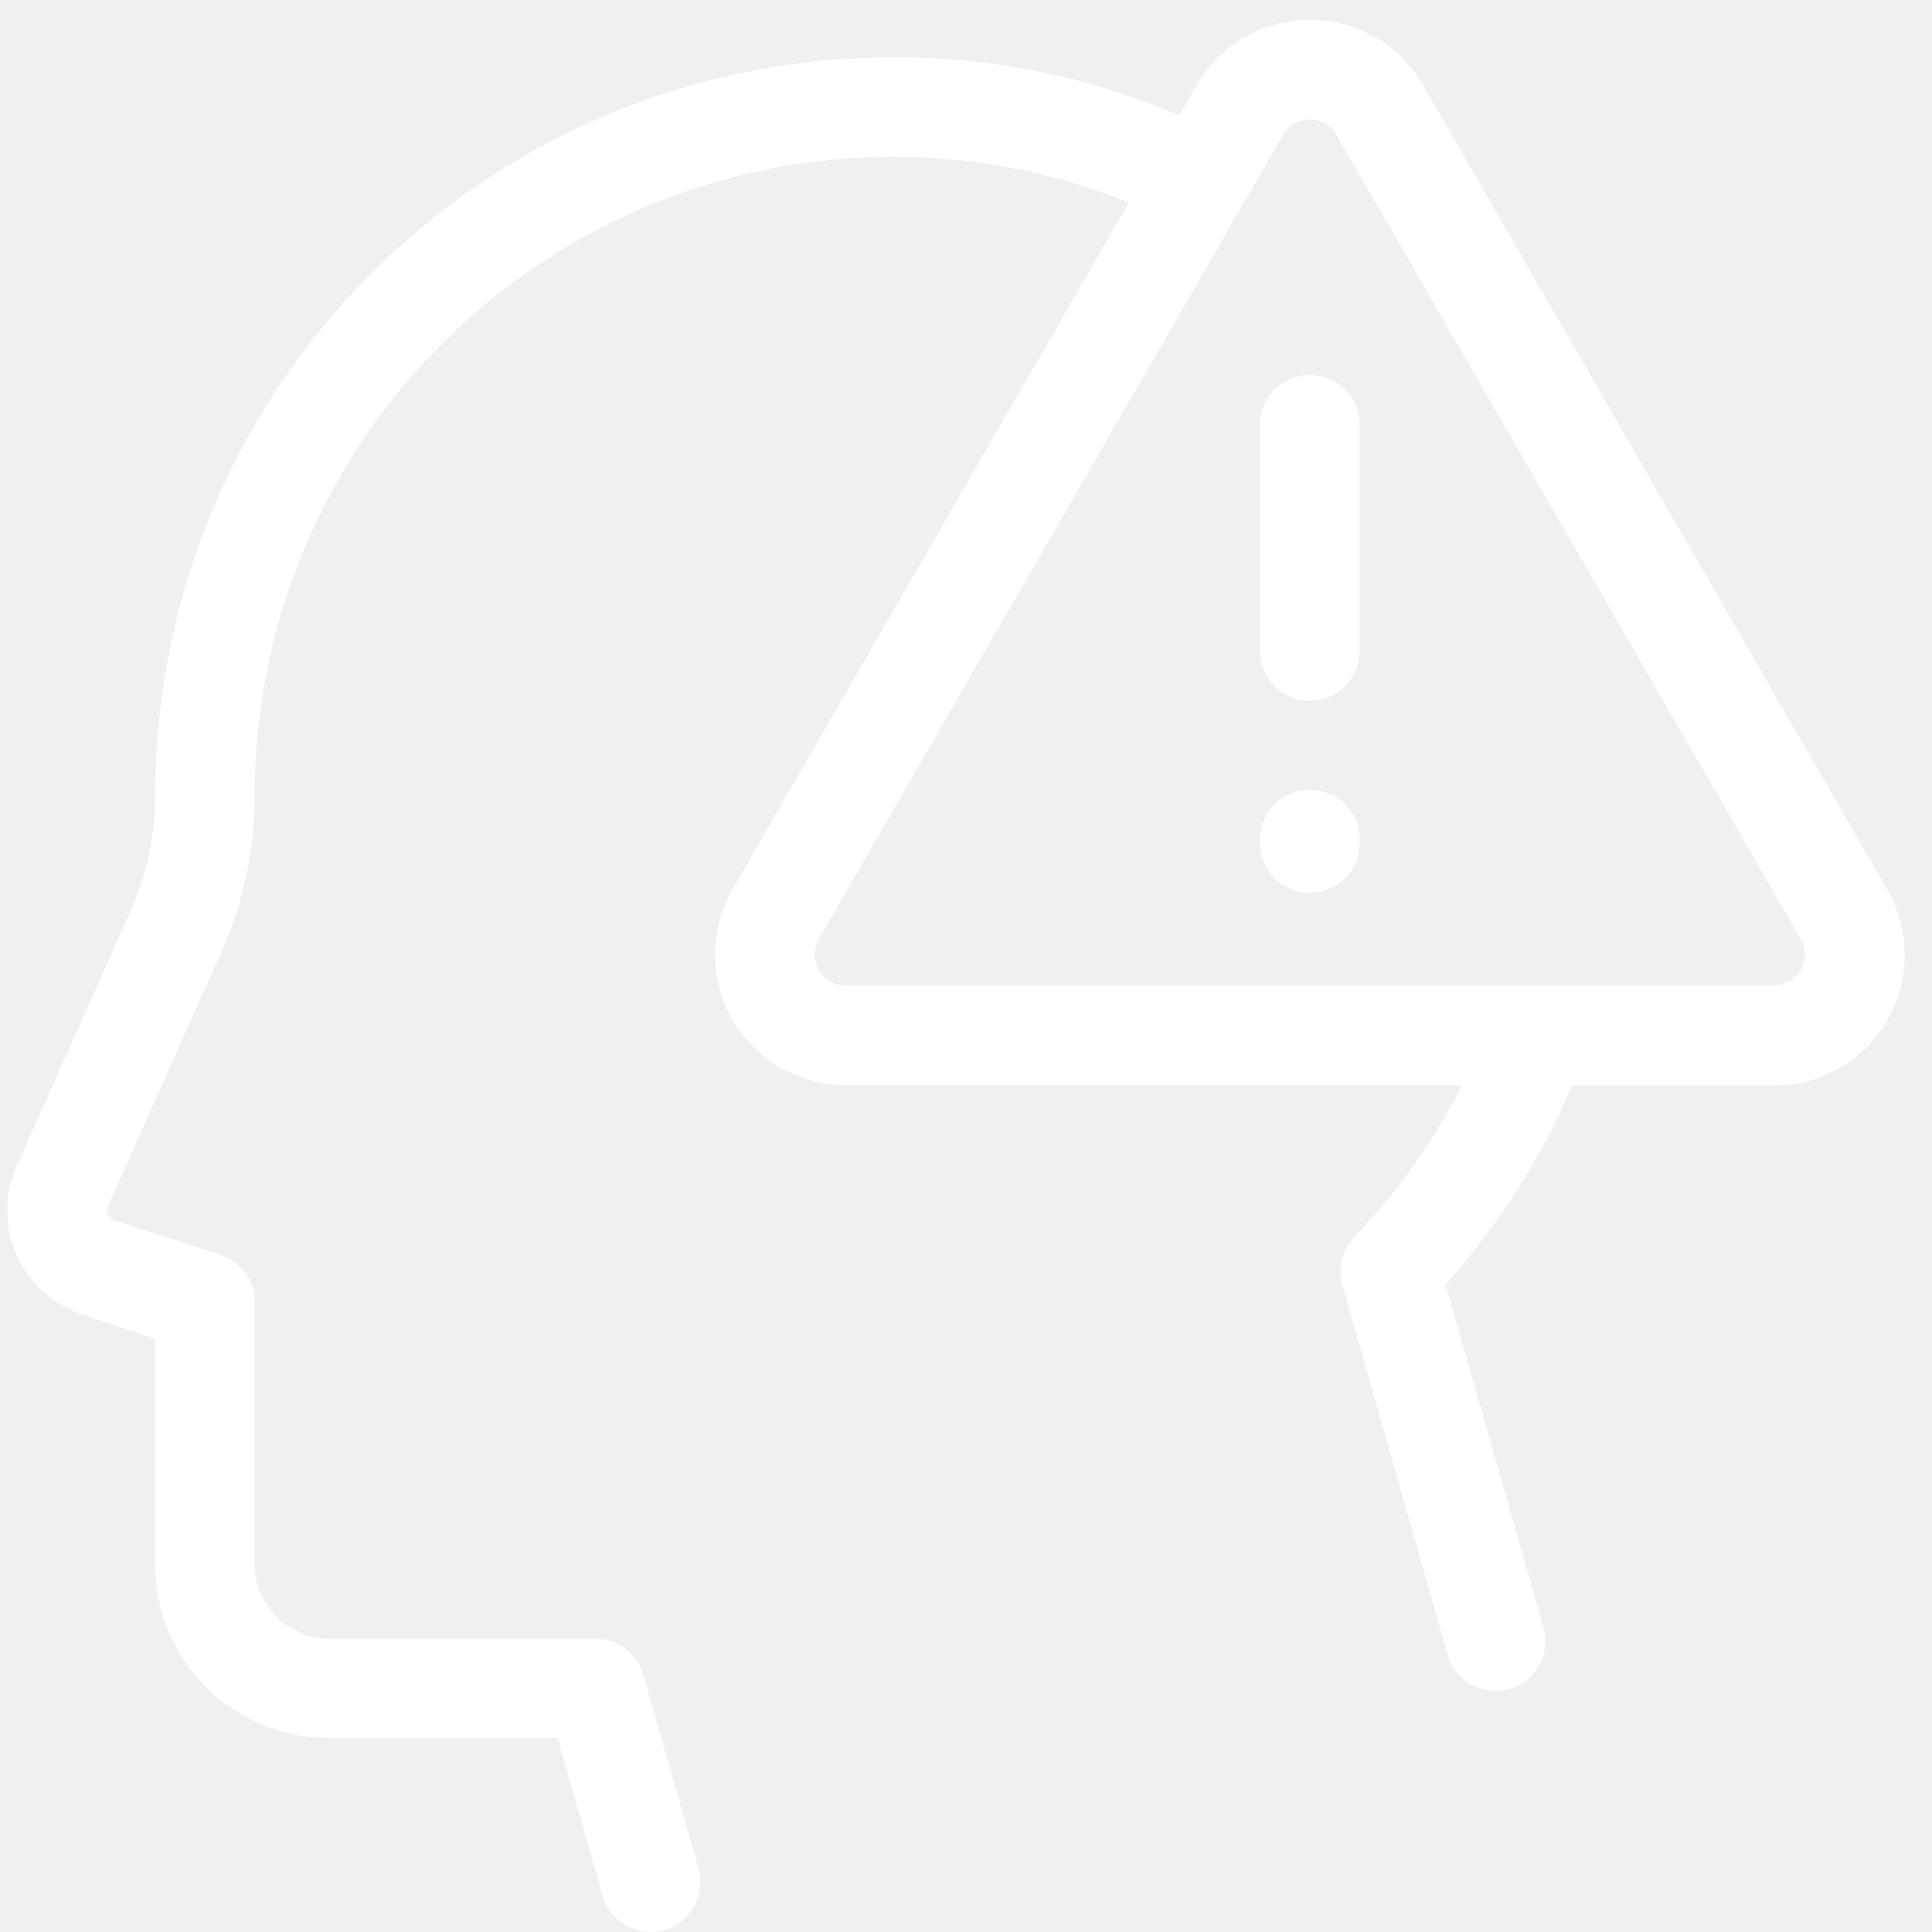
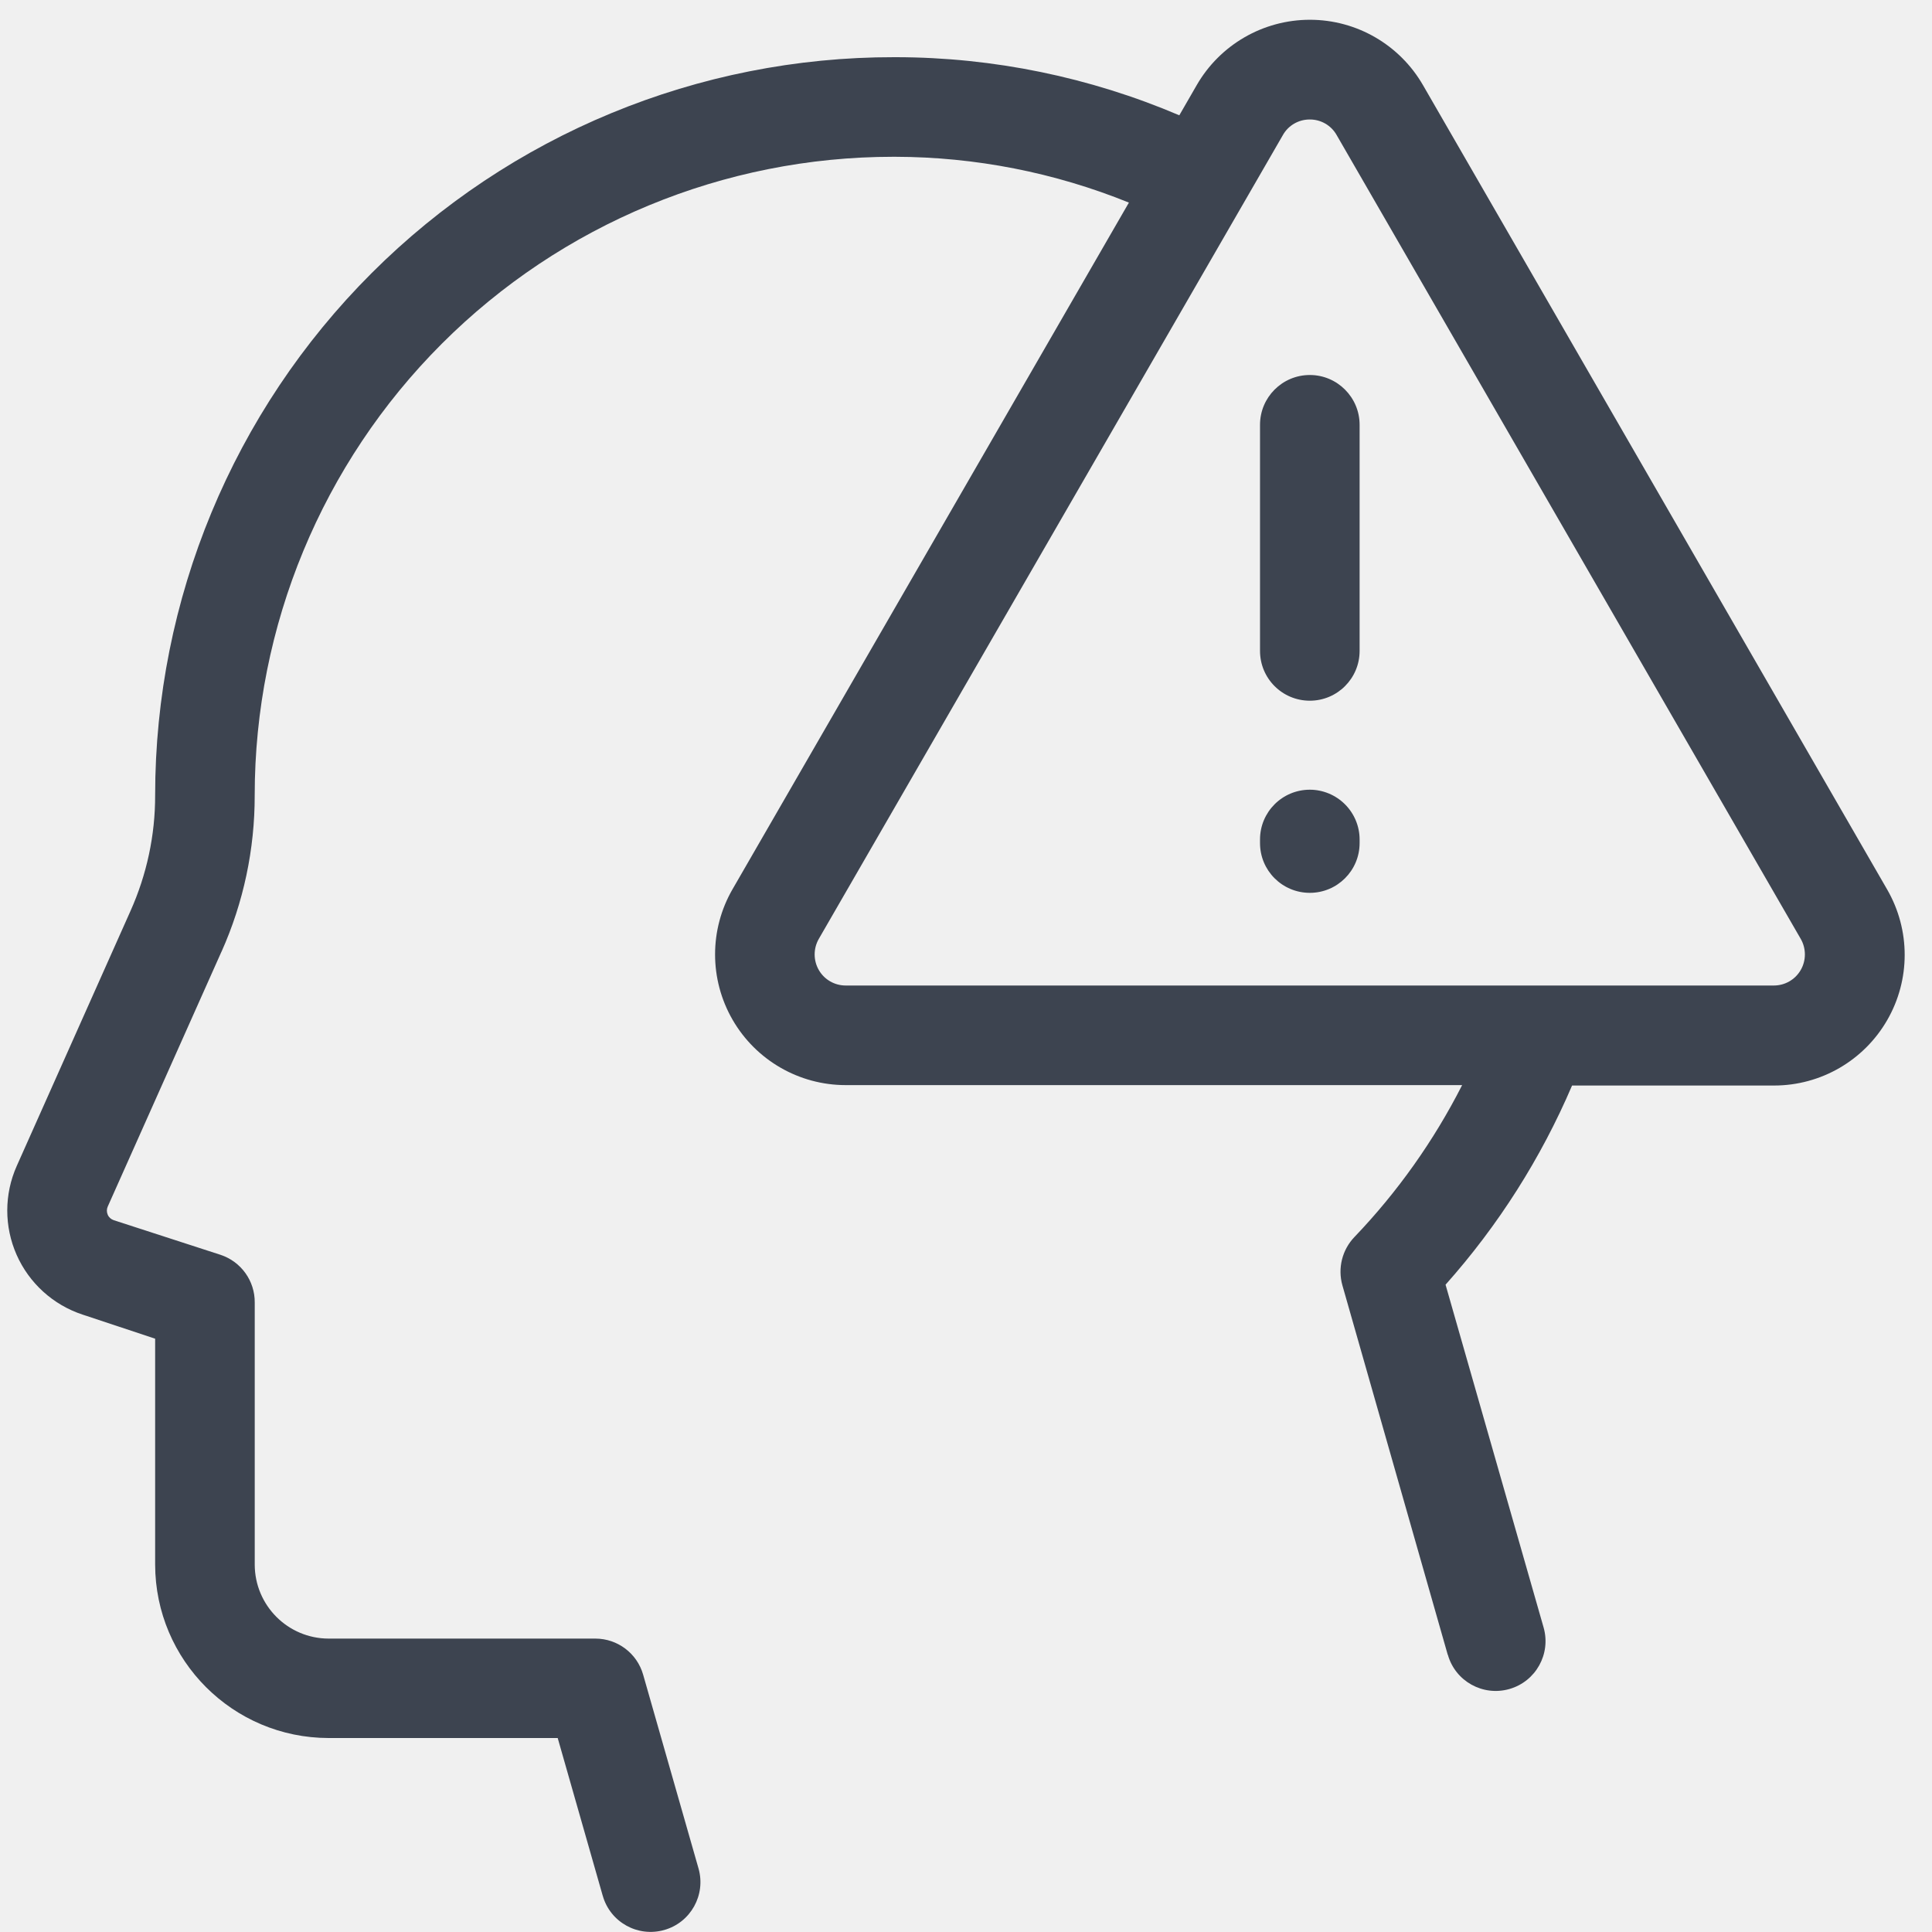
<svg xmlns="http://www.w3.org/2000/svg" width="60px" height="60px" viewBox="0 0 60 60" version="1.1">
-   <defs />
-   <g id="Welcome" stroke="none" stroke-width="1" fill="none" fill-rule="evenodd">
-     <g id="Disclaimer-/-Terms---Not-all-checked" transform="translate(-608, -114)" fill="#FFFFFF" fill-rule="nonzero">
-       <g id="Group-13" transform="translate(608, 114)">
-         <g id="np_alert_1377813_000000">
+   <g id="a" stroke="none" stroke-width="1" fill="none" fill-rule="evenodd">
+     <g id="b" transform="translate(-608, -114)" fill="#3d4450" fill-rule="nonzero">
+       <g id="c" transform="translate(608, 114)">
+         <g id="d">
          <path d="M2.561,40.825 L4.818,41.574 L4.818,48.588 C4.823,51.563 7.232,53.972 10.206,53.976 L17.32,53.976 L18.719,58.877 L18.719,58.874 C18.95,59.696 19.808,60.172 20.63,59.937 C21.451,59.705 21.927,58.848 21.693,58.026 L19.973,52.007 C19.784,51.345 19.178,50.888 18.489,50.888 L10.206,50.888 C8.94,50.886 7.915,49.859 7.911,48.593 L7.911,40.453 C7.918,39.781 7.488,39.18 6.847,38.969 L3.532,37.894 C3.448,37.865 3.38,37.805 3.346,37.725 C3.31,37.643 3.31,37.553 3.346,37.471 L6.879,29.553 L6.879,29.556 C7.563,28.028 7.913,26.373 7.91,24.699 C7.91,19.439 10.001,14.396 13.719,10.677 C17.438,6.956 22.483,4.869 27.743,4.869 L27.799,4.869 C30.287,4.874 32.752,5.357 35.059,6.292 L22.751,27.613 C22.026,28.867 22.026,30.413 22.751,31.67 C23.476,32.926 24.815,33.699 26.264,33.699 L45.408,33.699 C44.529,35.427 43.403,37.017 42.062,38.418 C41.68,38.817 41.54,39.387 41.689,39.916 L44.961,51.391 L44.964,51.389 C45.195,52.213 46.053,52.689 46.875,52.454 C47.696,52.22 48.172,51.365 47.938,50.543 L44.893,39.897 C46.529,38.061 47.856,35.971 48.822,33.712 L55.095,33.712 C56.545,33.712 57.883,32.939 58.608,31.682 C59.333,30.428 59.333,28.882 58.608,27.625 L44.195,2.649 C43.47,1.39 42.132,0.614 40.68,0.614 C39.227,0.614 37.886,1.39 37.162,2.649 L36.623,3.584 L36.625,3.581 C33.847,2.397 30.855,1.781 27.835,1.776 L27.767,1.776 C21.683,1.769 15.846,4.18 11.542,8.481 C7.237,12.78 4.818,18.615 4.818,24.699 C4.821,25.939 4.557,27.164 4.052,28.292 L0.52,36.21 C0.128,37.09 0.128,38.093 0.517,38.972 C0.906,39.849 1.648,40.523 2.561,40.825 L2.561,40.825 Z M40.677,3.711 C41.02,3.709 41.342,3.893 41.511,4.195 L55.924,29.159 C56.095,29.456 56.095,29.826 55.924,30.123 C55.752,30.423 55.433,30.606 55.088,30.606 L26.264,30.606 C25.919,30.606 25.6,30.423 25.428,30.123 C25.257,29.826 25.257,29.456 25.428,29.159 L39.841,4.195 C40.01,3.893 40.332,3.709 40.677,3.711 L40.677,3.711 Z" id="Shape" />
          <path d="M39.131,13.193 L39.131,20.214 C39.131,21.07 39.822,21.761 40.678,21.761 C41.53,21.761 42.224,21.07 42.224,20.214 L42.224,13.193 C42.224,12.34 41.53,11.646 40.678,11.646 C39.822,11.646 39.131,12.34 39.131,13.193 Z" id="Shape" />
          <path d="M40.678,24.525 C39.822,24.525 39.131,25.218 39.131,26.071 L39.131,26.182 C39.131,27.037 39.822,27.728 40.678,27.728 C41.53,27.728 42.224,27.037 42.224,26.182 L42.224,26.071 C42.224,25.663 42.06,25.269 41.77,24.979 C41.48,24.689 41.086,24.525 40.678,24.525 L40.678,24.525 Z" id="Shape" />
        </g>
      </g>
    </g>
  </g>
</svg>
